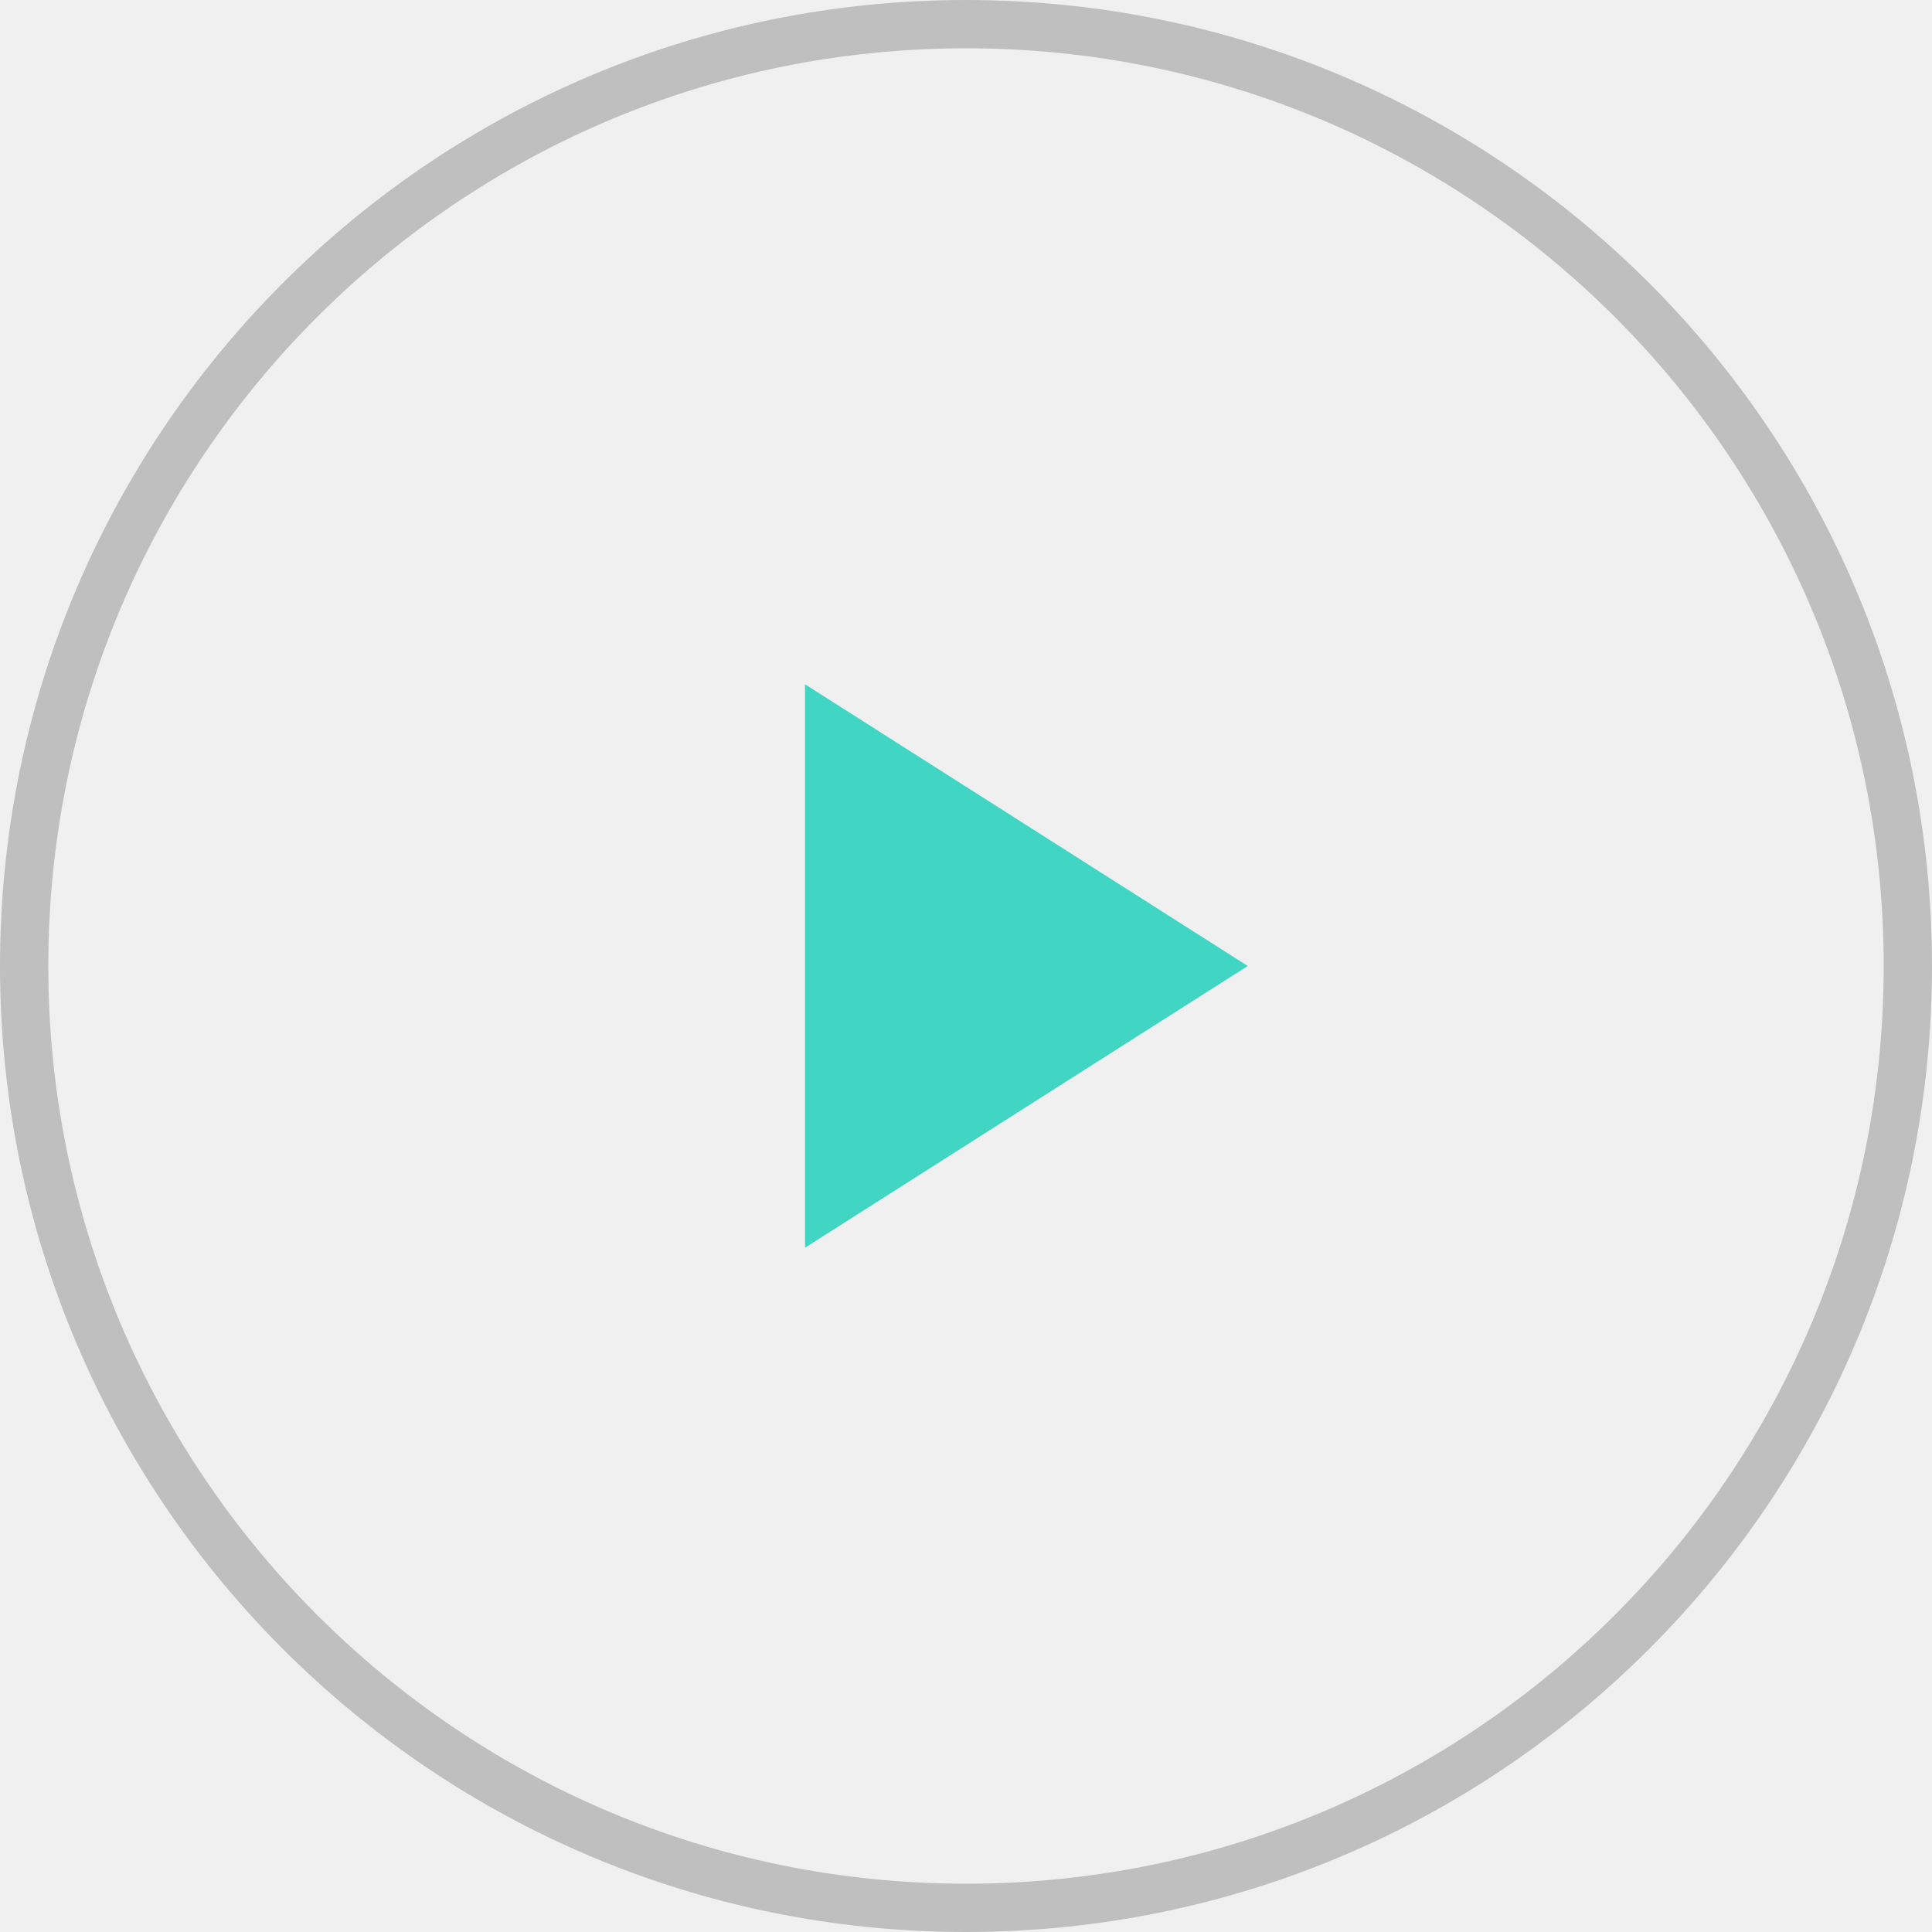
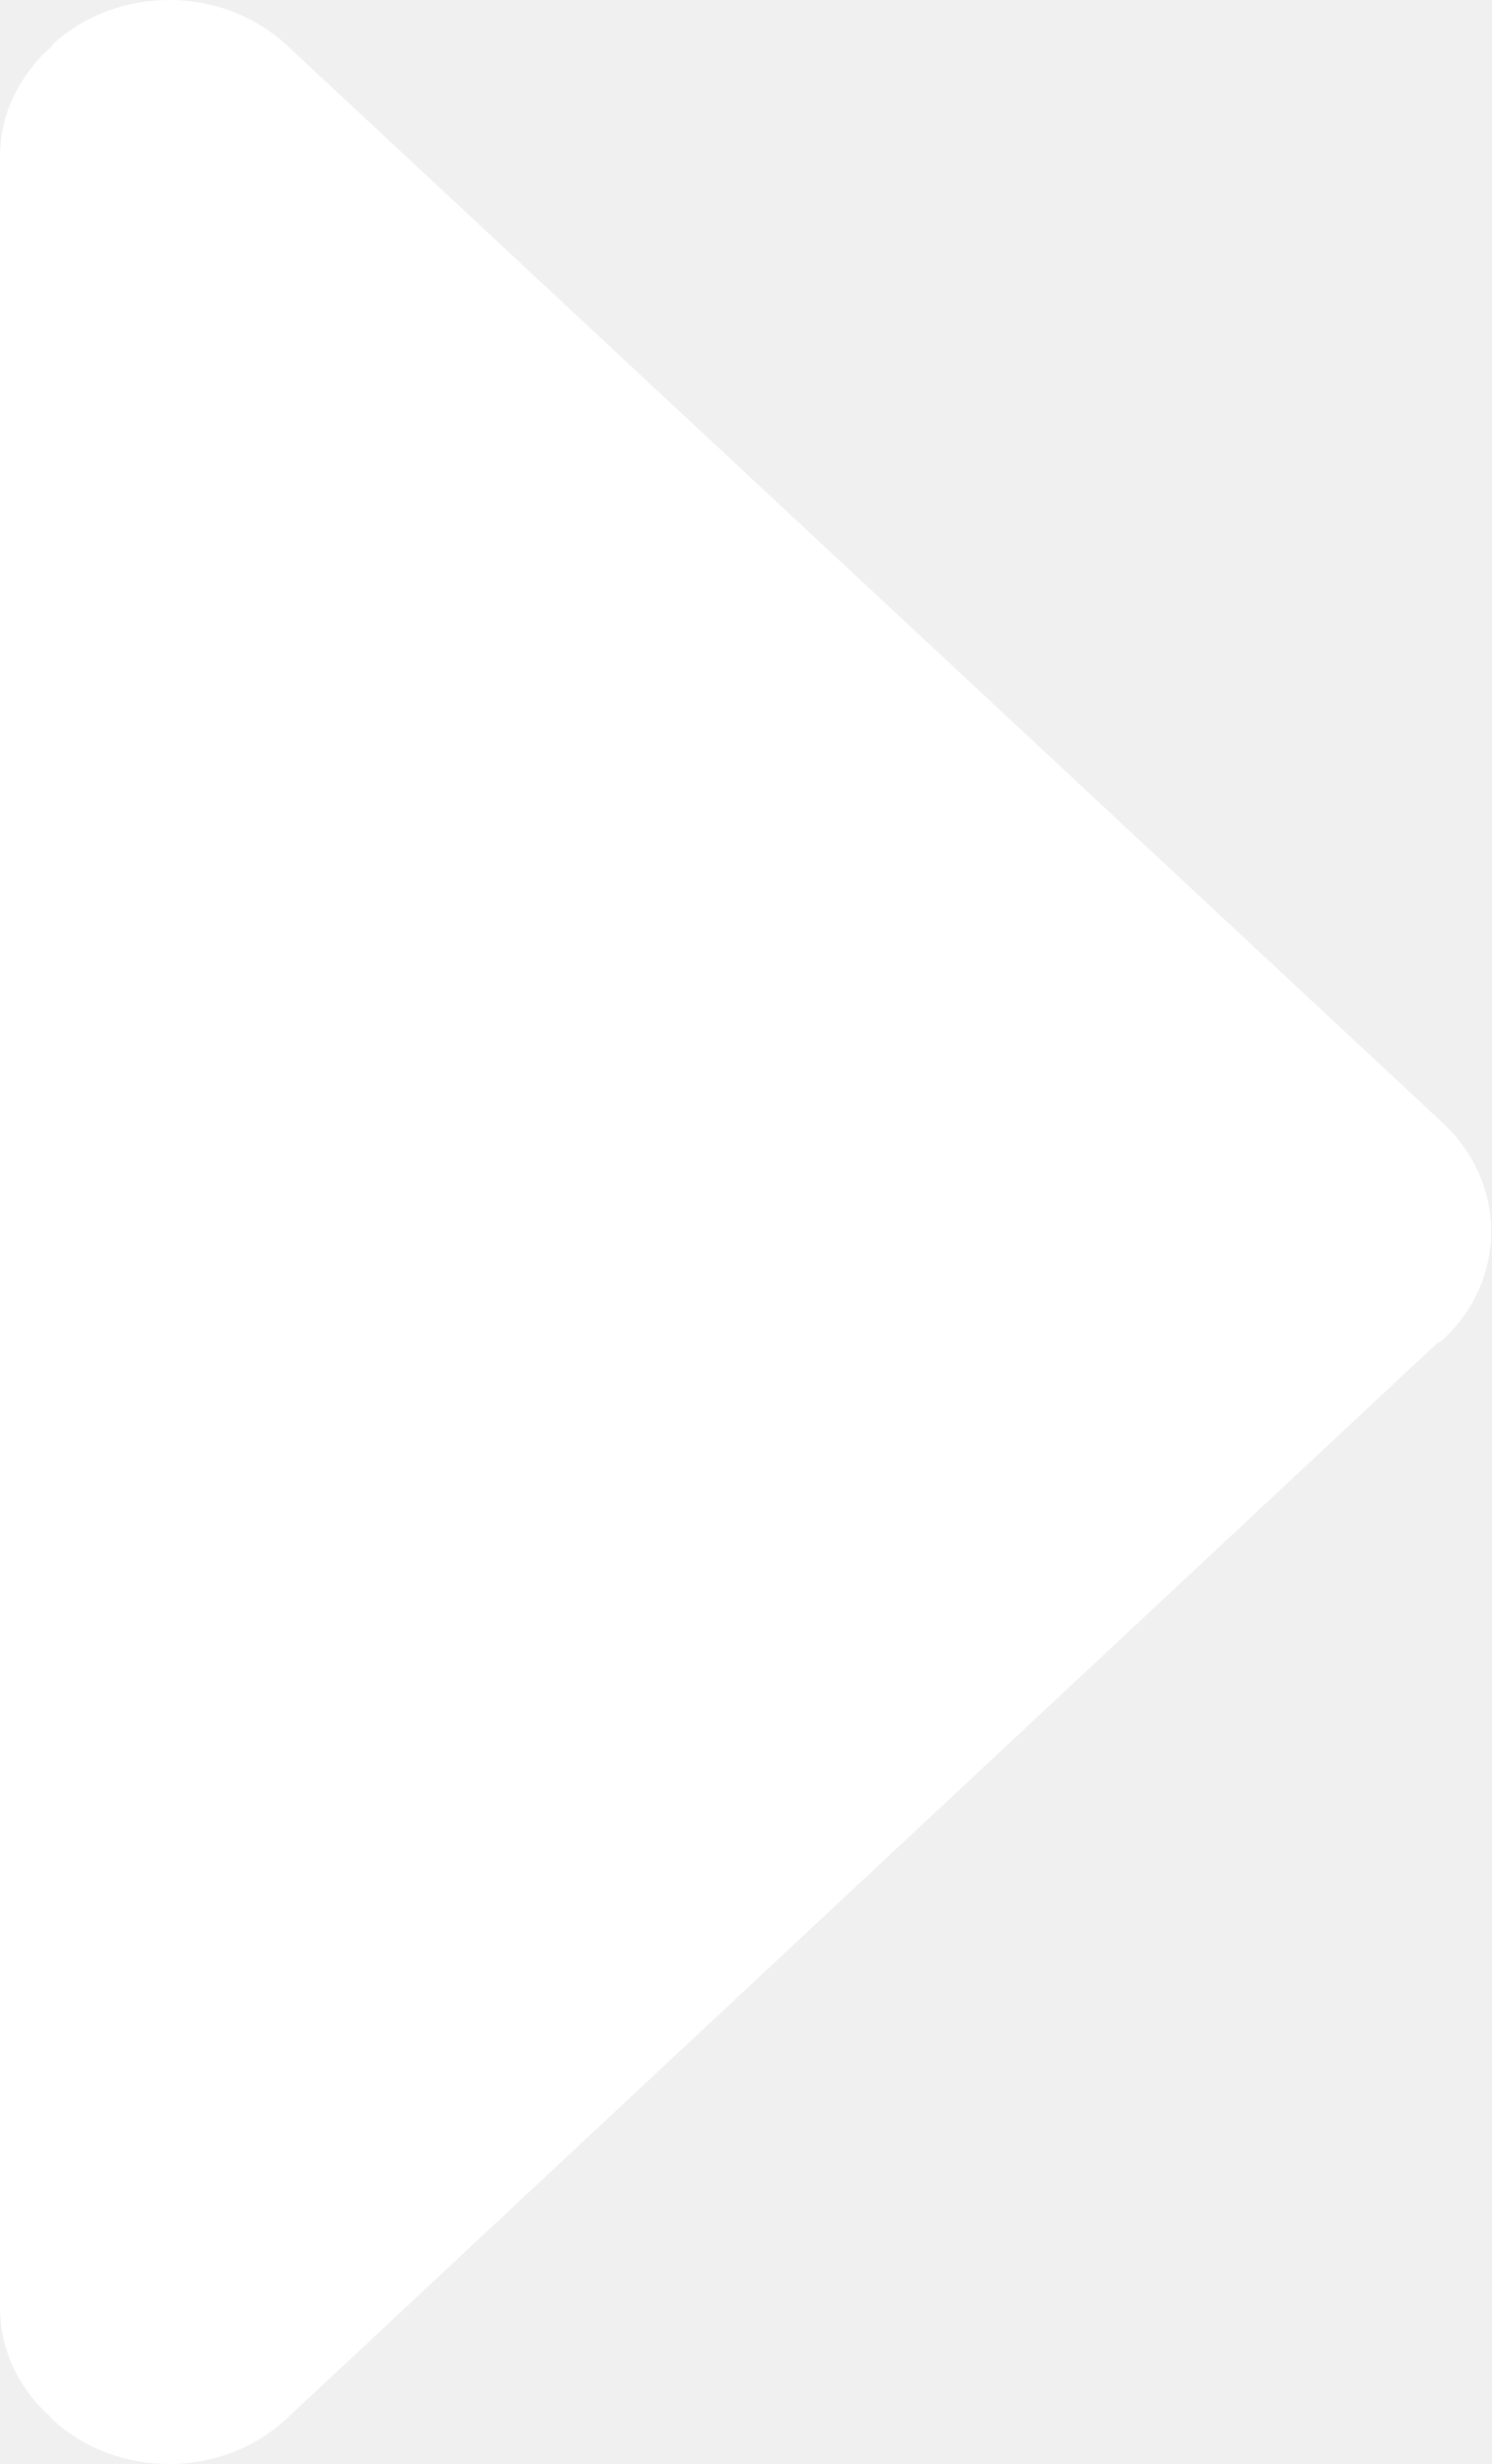
- <svg xmlns="http://www.w3.org/2000/svg" width="40" height="40" viewBox="0 0 40 40" fill="none">
-   <circle cx="20" cy="20" r="19.5" stroke="#4F4F4F" stroke-opacity="0.3" />
-   <g clip-path="url(#clip0_29_879)">
-     <path d="M16.667 14.167V25.833L25.834 20L16.667 14.167Z" fill="#41D5C3" />
-   </g>
-   <defs>
-     <clipPath id="clip0_29_879">
-       <rect width="20" height="20" fill="white" transform="translate(10 10)" />
-     </clipPath>
-   </defs>
+ <svg xmlns="http://www.w3.org/2000/svg" width="23" height="38" viewBox="0 0 23 38" fill="none">
+   <path d="M4.416 0.691L22.251 17.316C23.25 18.243 23.25 19.744 22.251 20.665C22.224 20.689 22.187 20.698 22.159 20.722L4.416 37.305C3.418 38.232 1.799 38.232 0.8 37.305C0.791 37.296 0.791 37.286 0.782 37.277C0.299 36.849 5.3447e-07 36.251 5.3447e-07 35.586V2.415C5.3447e-07 1.736 0.317 1.132 0.81 0.705L0.8 0.695C1.799 -0.231 3.418 -0.231 4.416 0.691Z" fill="white" />
</svg>
